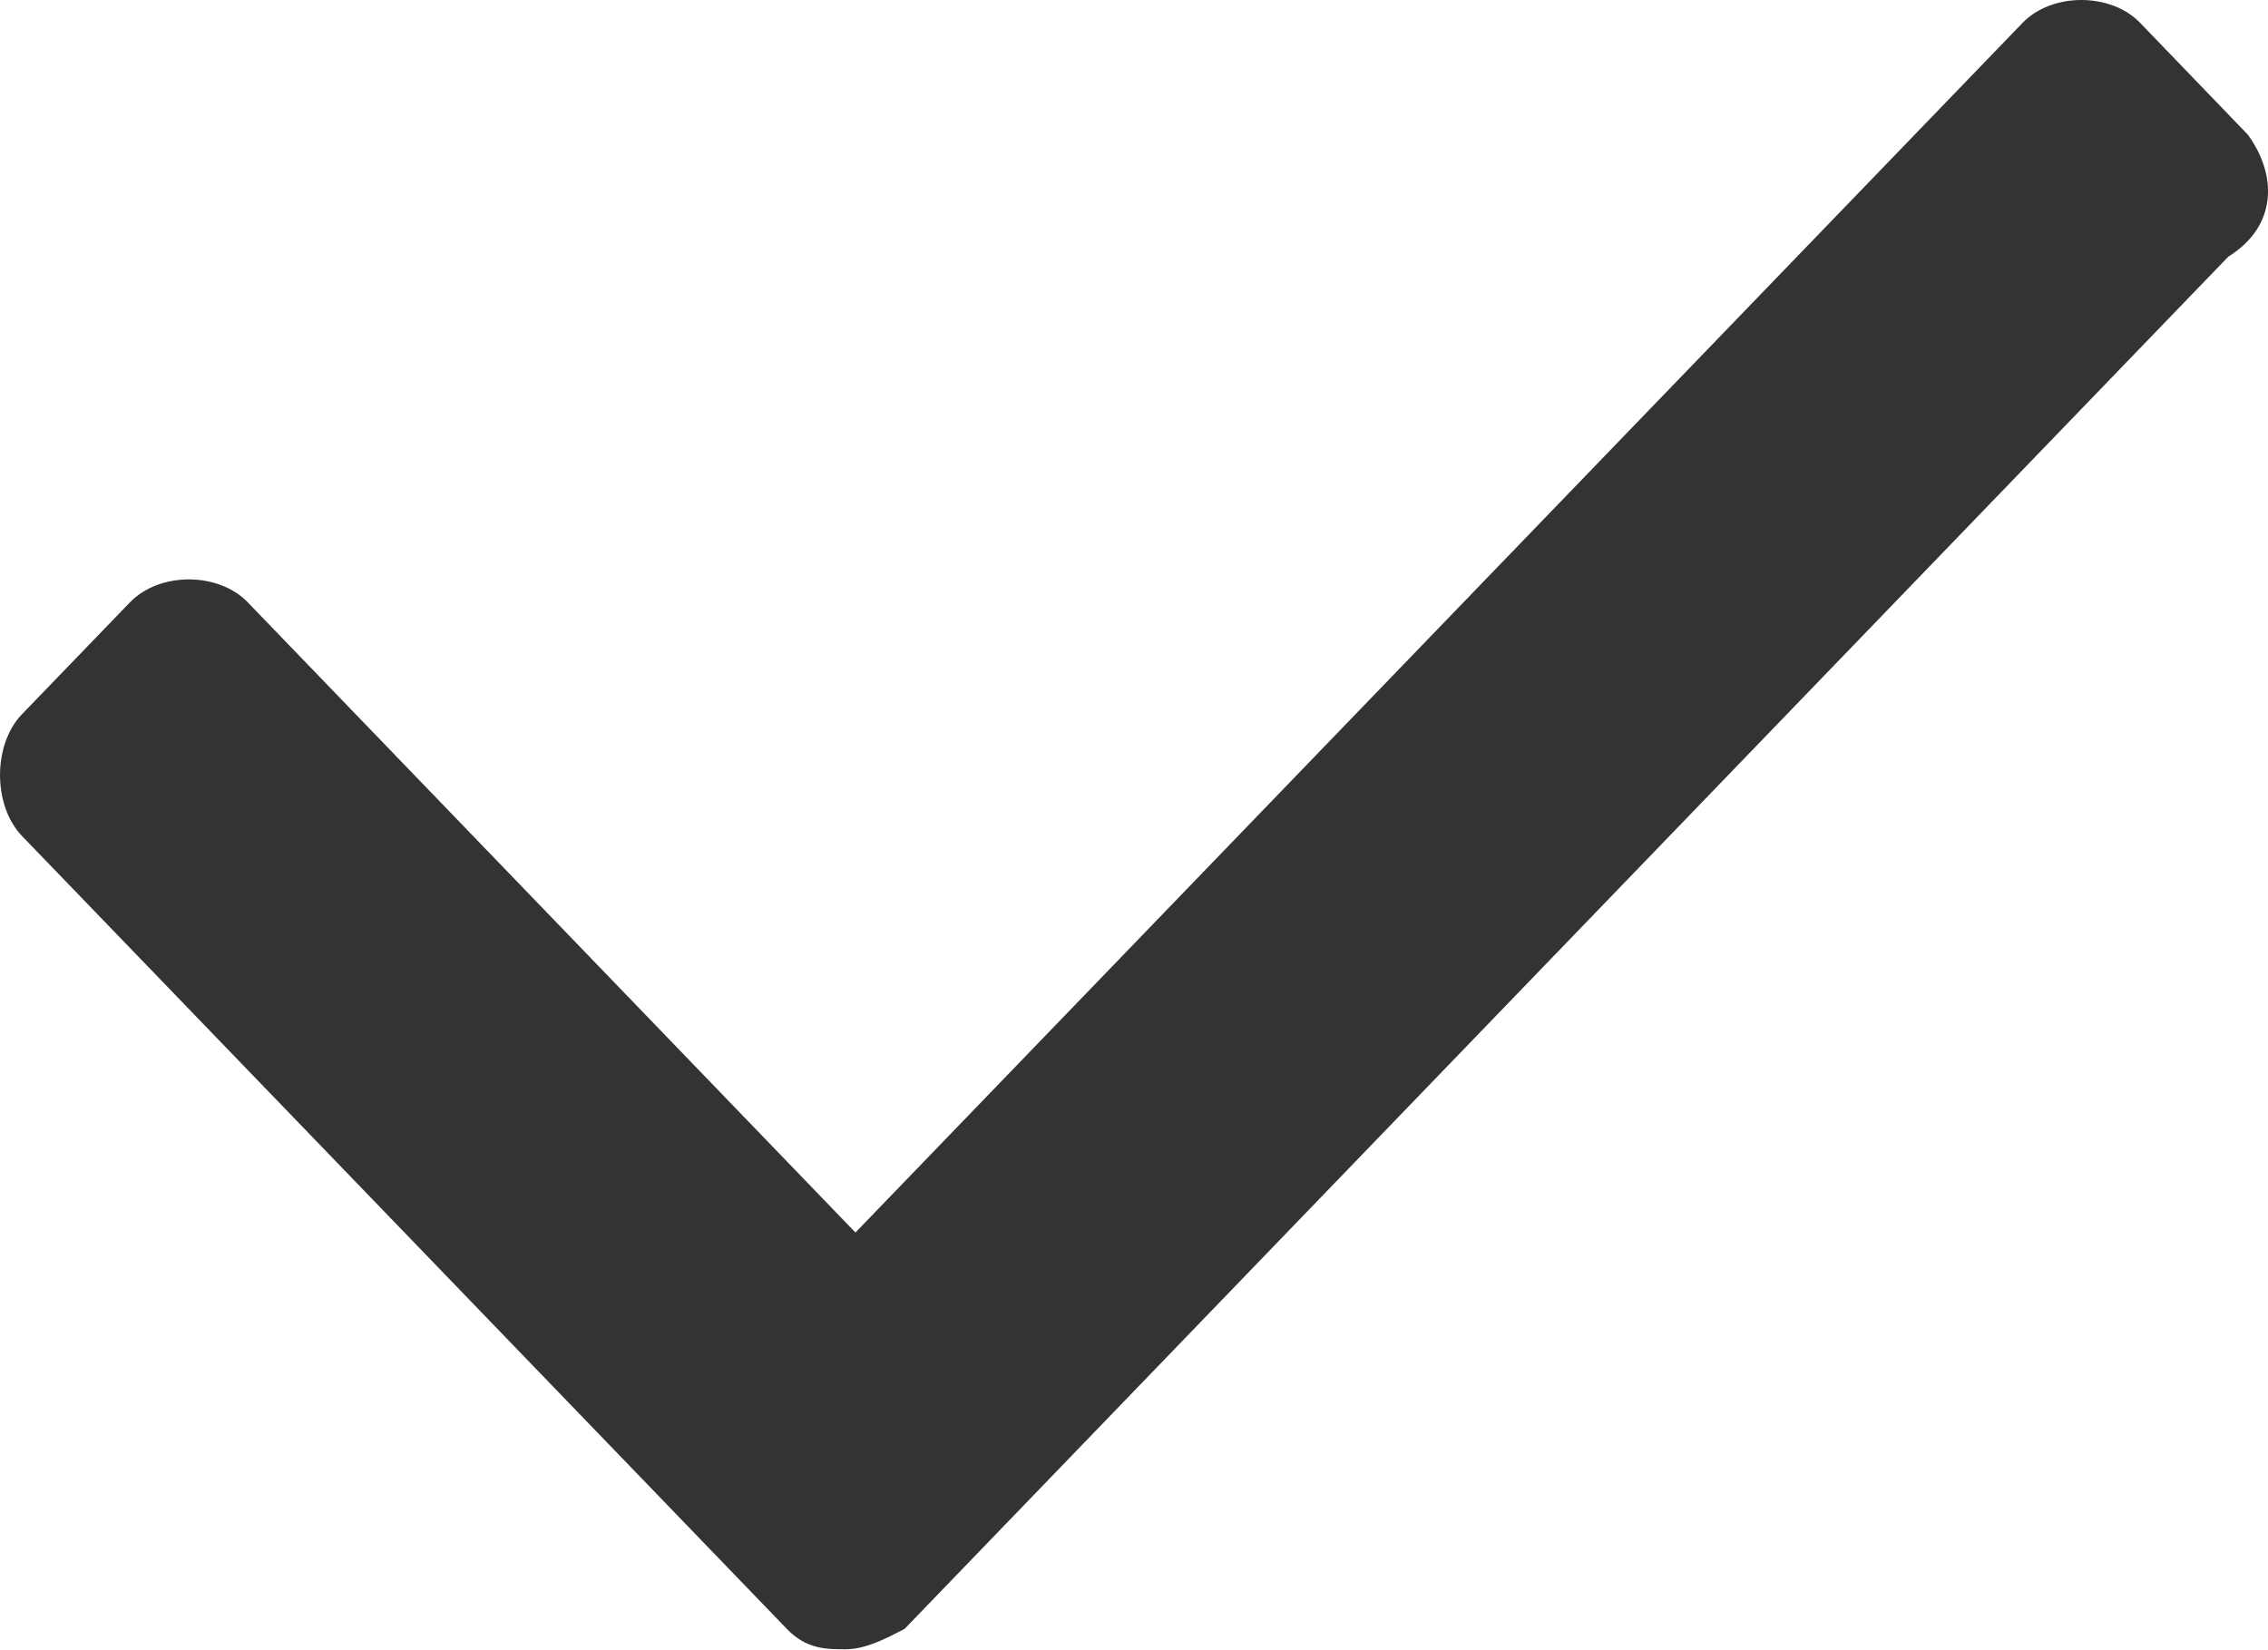
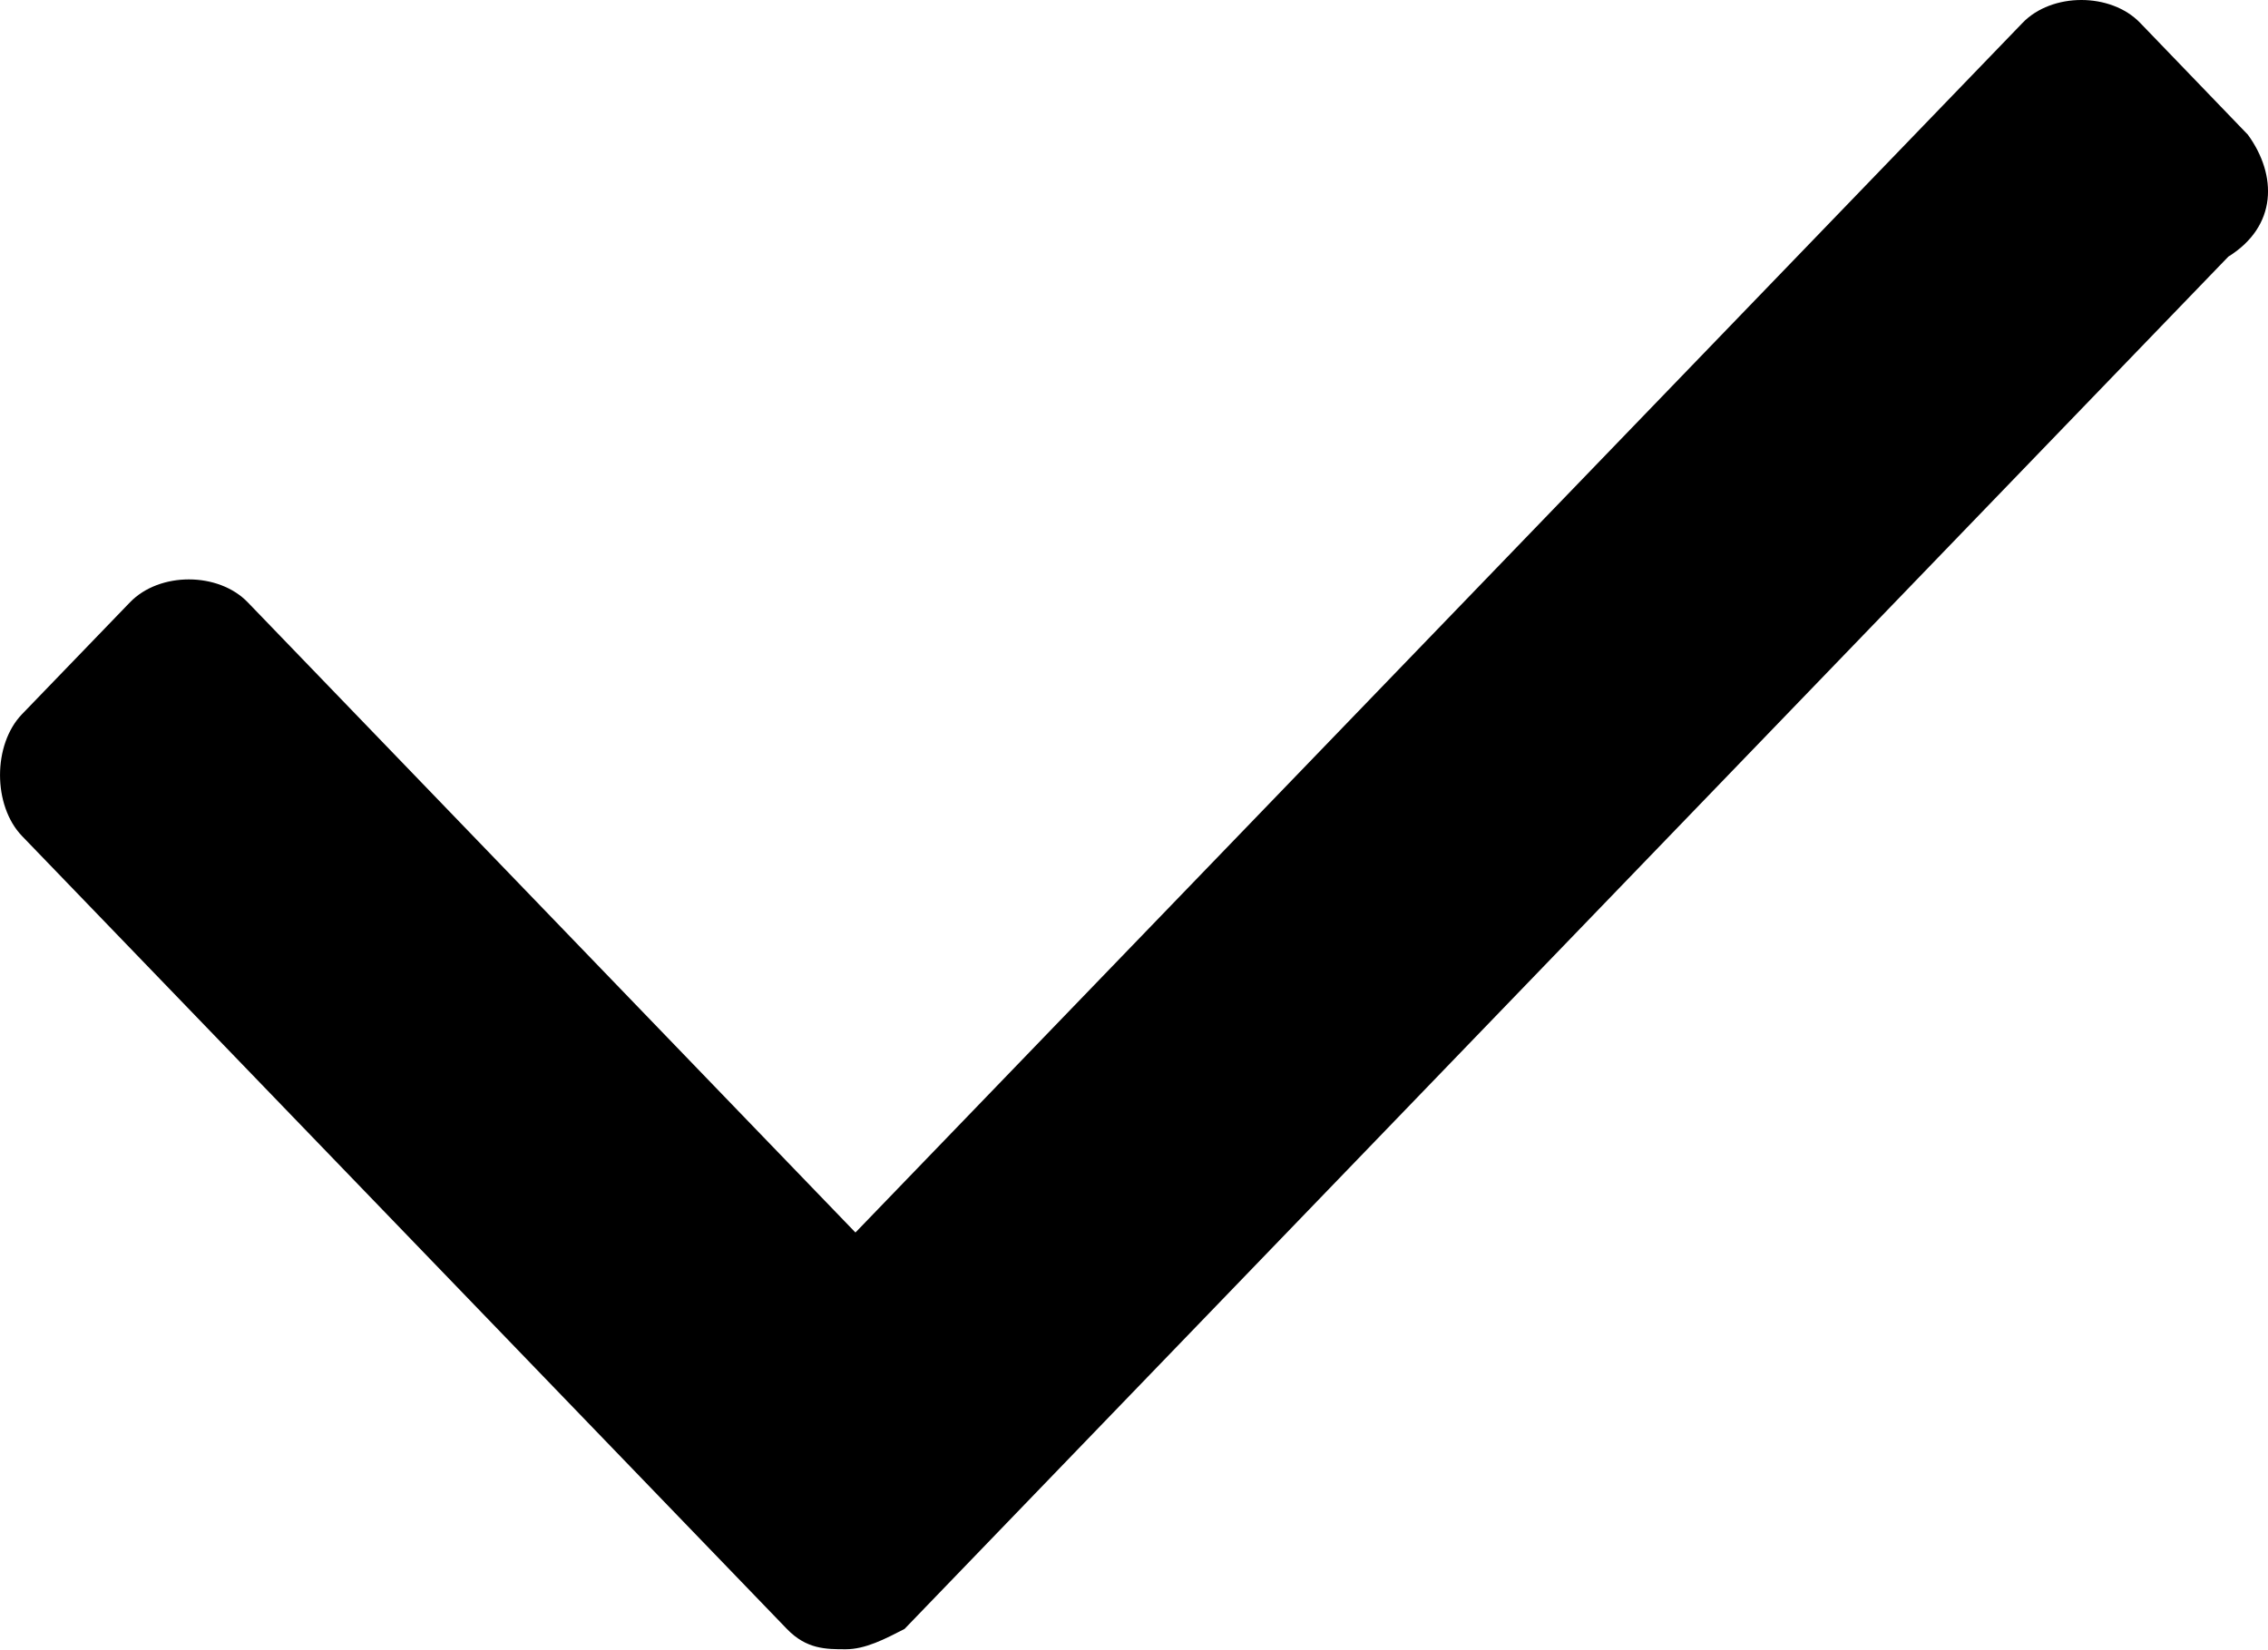
- <svg xmlns="http://www.w3.org/2000/svg" width="22" height="16" fill="none">
-   <path fill="#333" d="M21.805 1.307 20.76.222c-.285-.296-.856-.296-1.141 0L8.298 11.957 2.403 5.843c-.286-.296-.856-.296-1.142 0L.214 6.928c-.285.295-.285.887 0 1.183l7.419 7.692c.19.197.38.197.57.197.191 0 .381-.099.571-.197L21.615 2.49c.476-.296.476-.789.19-1.183Z" />
+ <svg xmlns="http://www.w3.org/2000/svg" width="22" height="16">
+   <path d="M21.805 1.307 20.76.222c-.285-.296-.856-.296-1.141 0L8.298 11.957 2.403 5.843c-.286-.296-.856-.296-1.142 0L.214 6.928c-.285.295-.285.887 0 1.183l7.419 7.692c.19.197.38.197.57.197.191 0 .381-.099.571-.197L21.615 2.49c.476-.296.476-.789.19-1.183Z" />
</svg>
